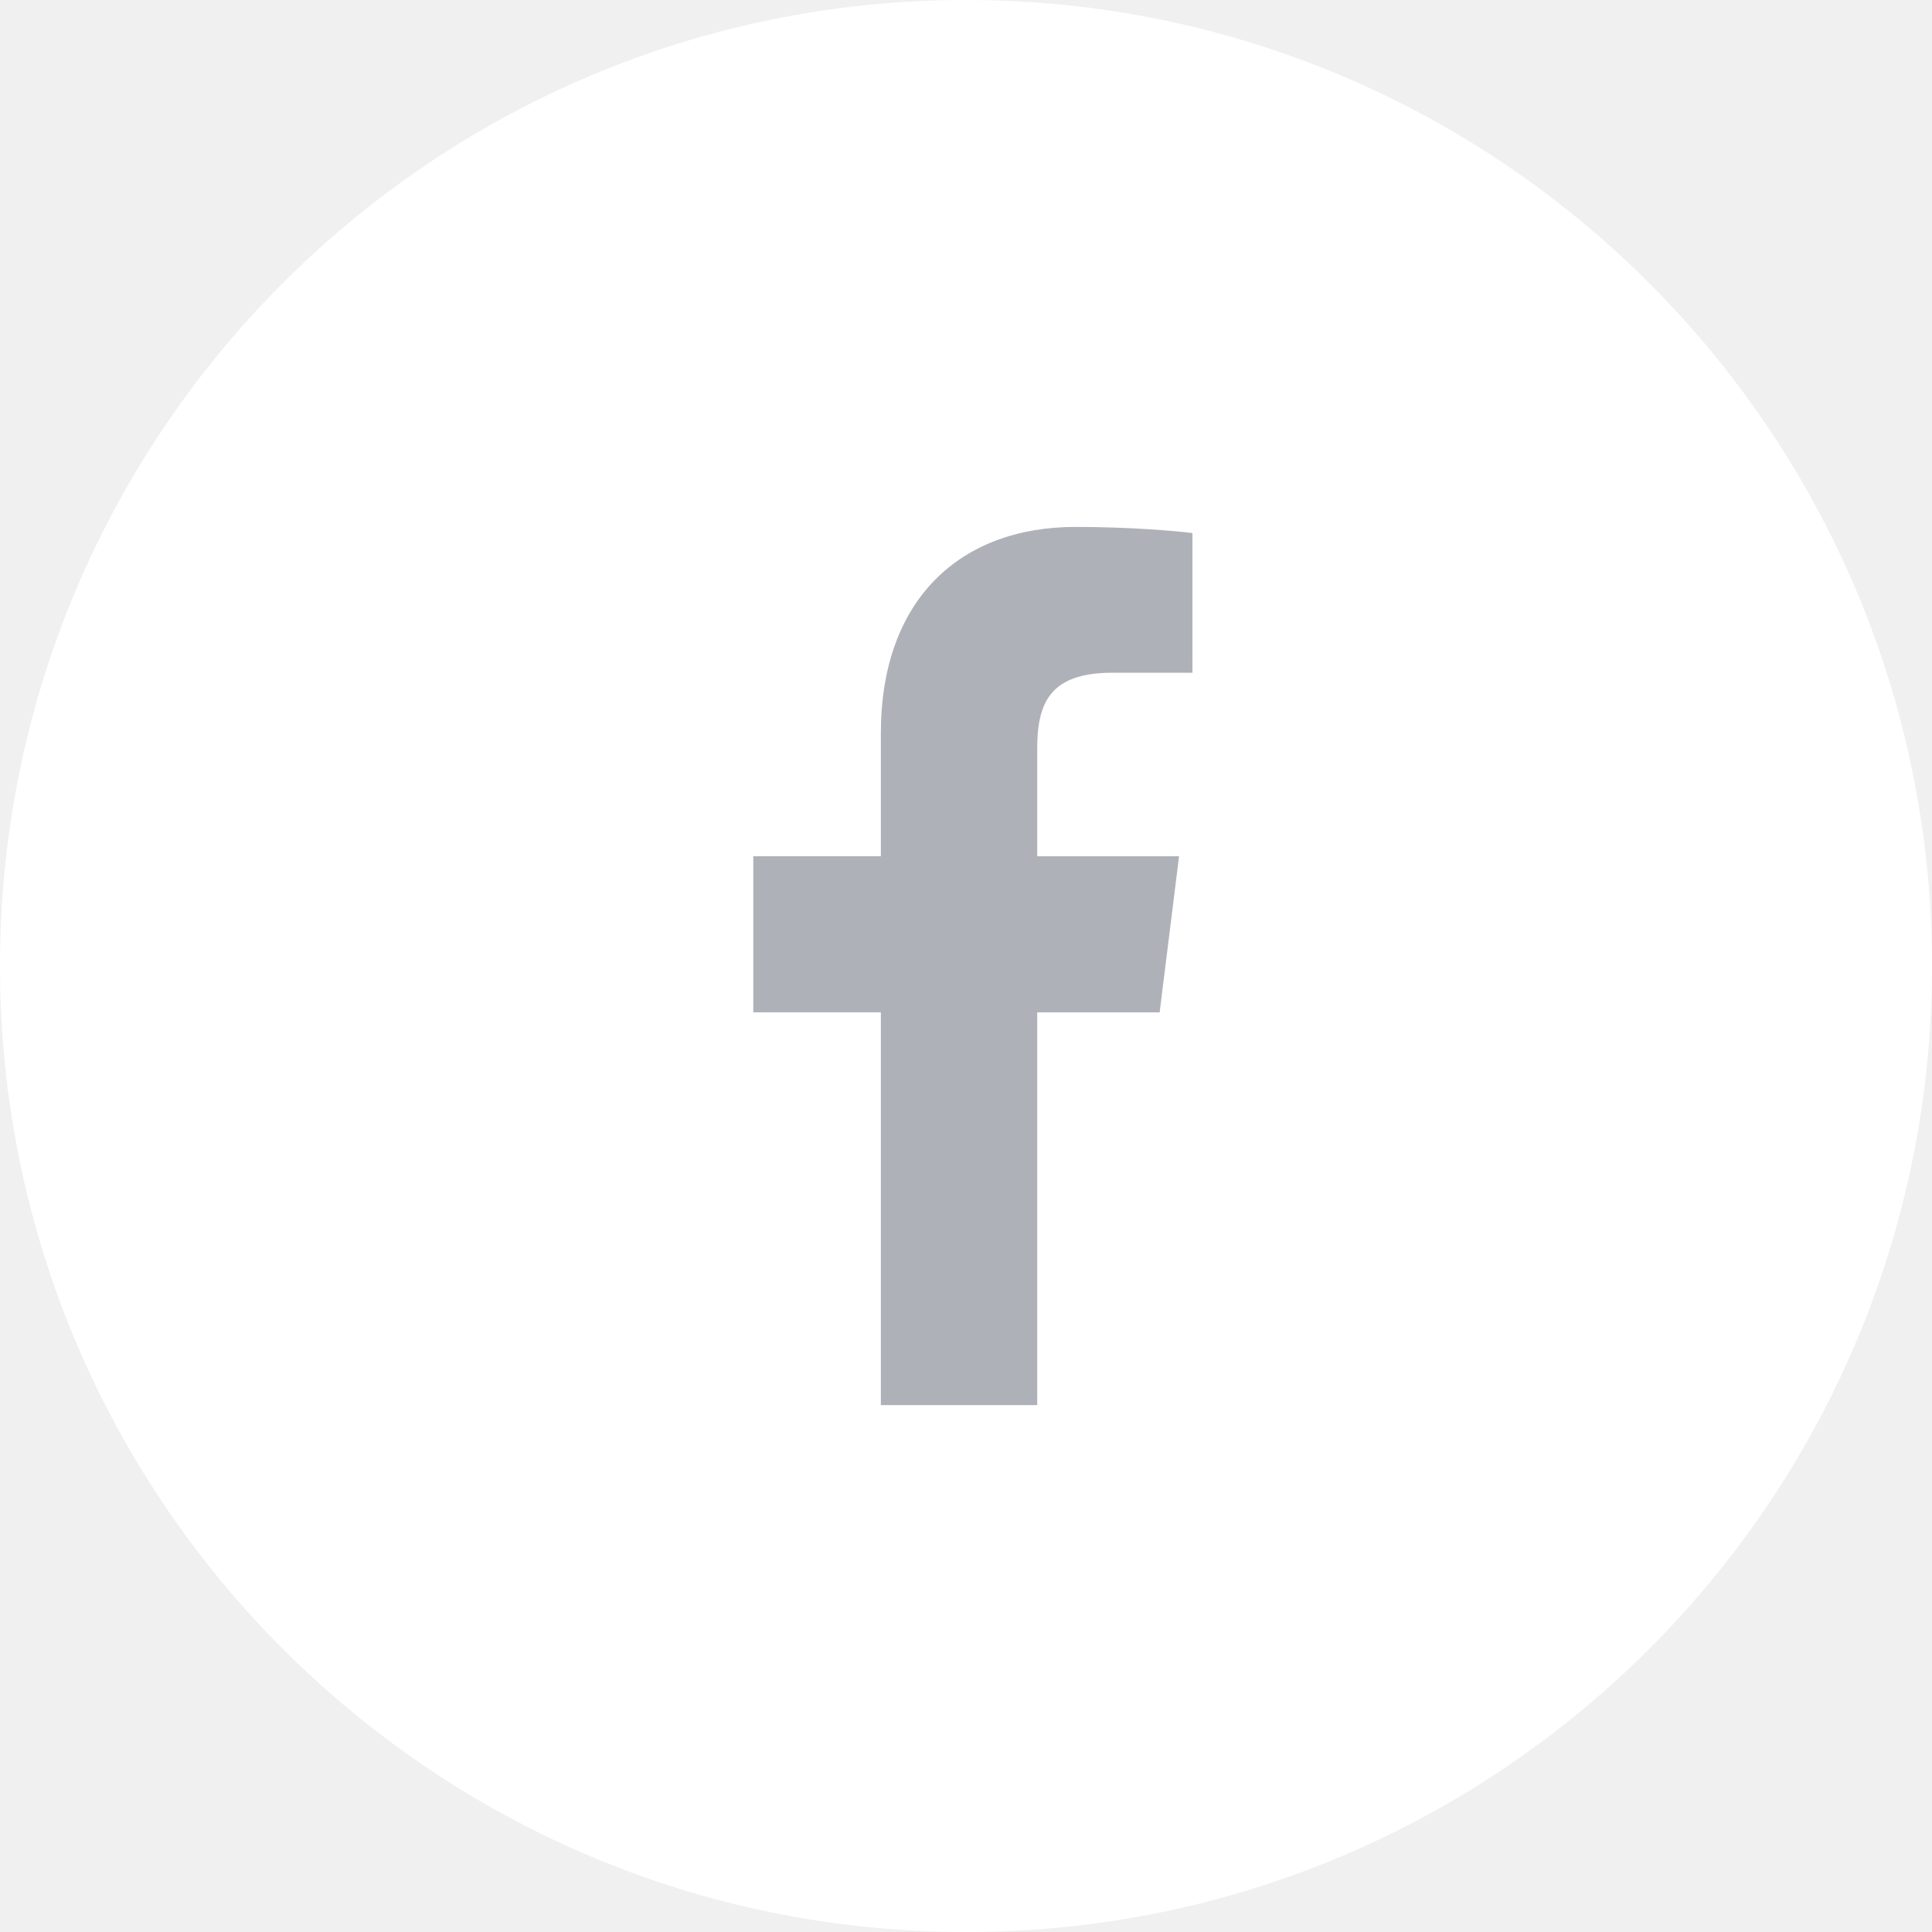
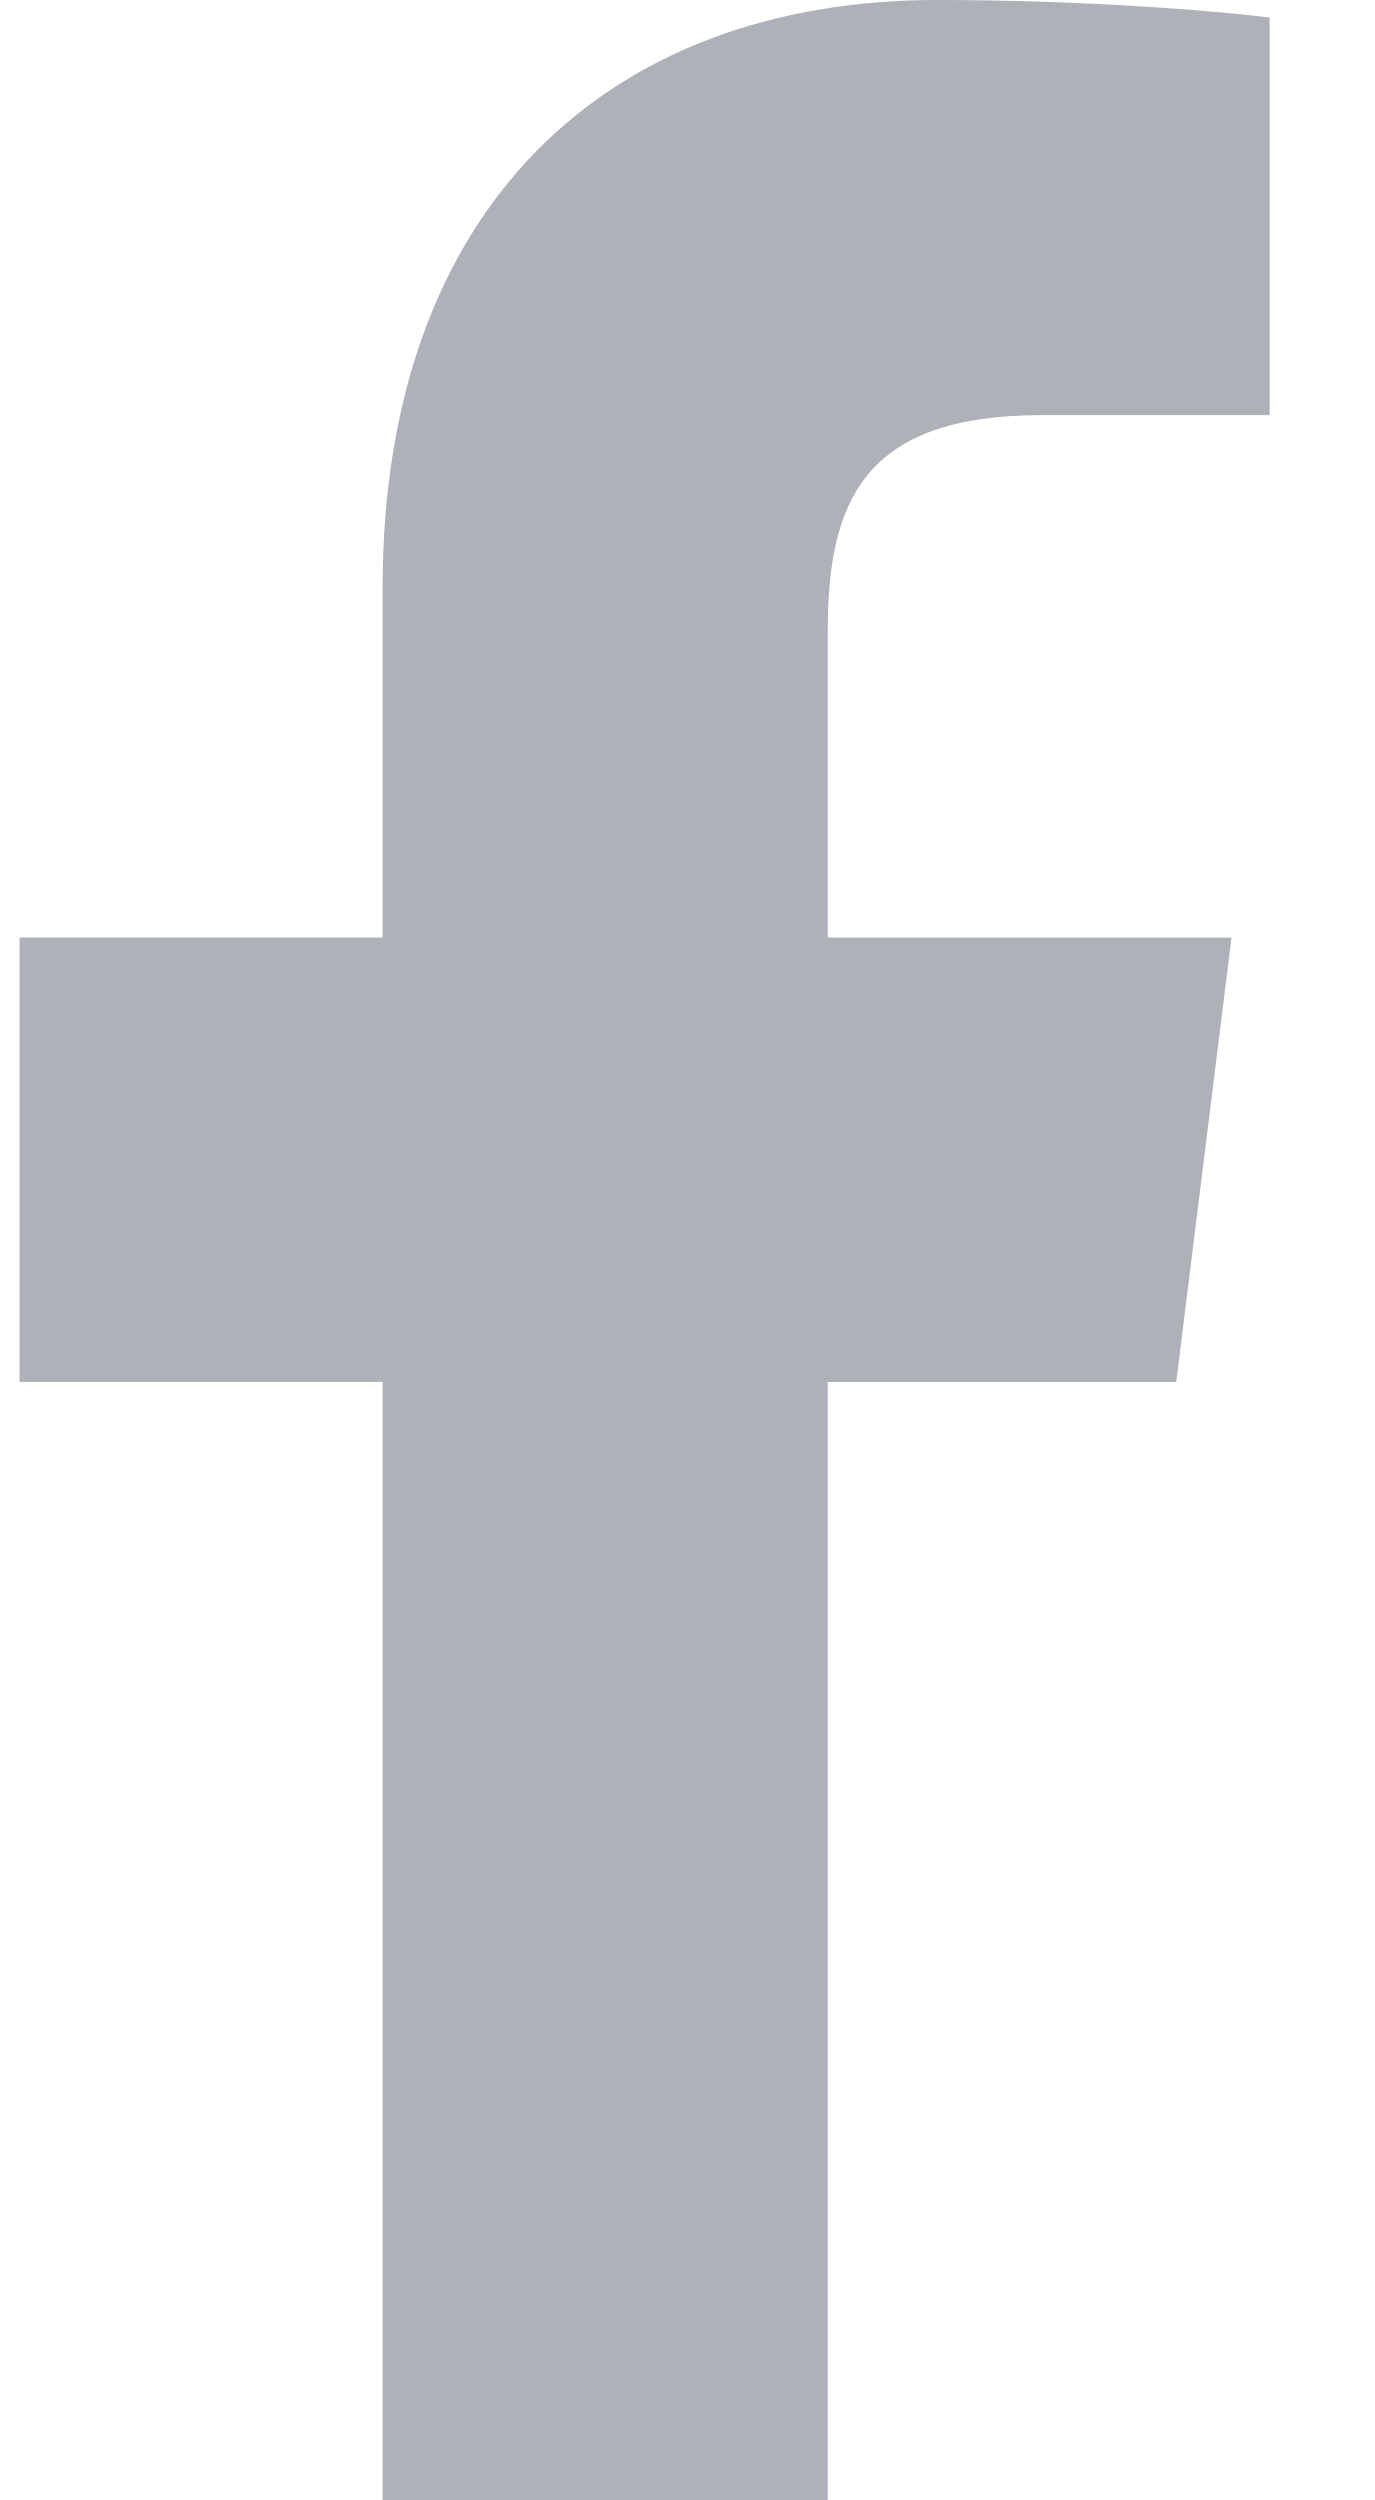
- <svg xmlns="http://www.w3.org/2000/svg" width="44" height="44" viewBox="0 0 44 44" fill="none">
-   <path d="M44 22C44 28.075 41.538 33.575 37.556 37.556C33.575 41.538 28.075 44 22 44C15.925 44 10.425 41.538 6.444 37.556C2.462 33.575 0 28.075 0 22C0 15.925 2.462 10.425 6.444 6.444C10.425 2.462 15.925 0 22 0C28.075 0 33.575 2.462 37.556 6.444C41.538 10.425 44 15.925 44 22Z" fill="white" />
-   <g clip-path="url(#clip0)">
-     <path d="M25.331 15.321H27.157V12.141C26.842 12.098 25.758 12 24.497 12C21.864 12 20.061 13.656 20.061 16.699V19.5H17.156V23.055H20.061V32H23.622V23.056H26.41L26.852 19.501H23.622V17.052C23.622 16.024 23.899 15.321 25.331 15.321Z" fill="#AFB1B8" />
+ <svg xmlns="http://www.w3.org/2000/svg" width="11" height="20" viewBox="0 0 11 20" fill="none">
+   <rect width="11" height="20" fill="#E5E5E5" />
+   <g id="Desktop">
+     <g id="ÐÐ»Ð°Ð²Ð½Ð°Ñ" clip-path="url(#clip0)">
+       <rect width="1600" height="2924" transform="translate(-672 -2151)" fill="white" />
+       <g id="ÐÐ°ÑÐ° ÐºÐ¾Ð¼Ð°Ð½Ð´Ð°">
+         <rect id="Section bg" x="-672" y="-552" width="1600" height="702" fill="#F5F4FA" />
+         <g id="team ">
+           <g id="team card 2">
+             <g id="card bg" filter="url(#filter0_ddd)">
+               <path d="M-157 -366H113V52C113 54.209 111.209 56 109 56H-153C-155.209 56 -157 54.209 -157 52V-366Z" fill="white" />
+             </g>
+             <g id="Social links">
+               <g id="Ellipse">
+                 <path id="Ellipse_2" d="M27 10C27 16.075 24.538 21.575 20.556 25.556C16.575 29.538 11.075 32 5 32C-1.075 32 -6.575 29.538 -10.556 25.556C-14.538 21.575 -17 16.075 -17 10C-17 3.925 -14.538 -1.575 -10.556 -5.556C-6.575 -9.538 -1.075 -12 5 -12C11.075 -12 16.575 -9.538 20.556 -5.556C24.538 -1.575 27 3.925 27 10Z" fill="white" />
+                 <g id="facebook 1" clip-path="url(#clip1)">
+                   <path id="Vector" d="M8.331 3.321H10.157V0.141C9.842 0.098 8.758 0 7.497 0C4.864 0 3.061 1.656 3.061 4.699V7.5H0.156V11.055H3.061V20H6.622V11.056H9.41L9.852 7.501H6.622V5.052C6.622 4.024 6.899 3.321 8.331 3.321Z" fill="#AFB1B8" />
+                 </g>
+               </g>
+             </g>
+           </g>
+         </g>
+       </g>
+       <g id="(ÑÐºÐ°Ð·Ð°ÑÐµÐ»Ð¸)">
+ </g>
+     </g>
  </g>
  <defs>
+     <filter id="filter0_ddd" x="-160" y="-368" width="276" height="428" filterUnits="userSpaceOnUse" color-interpolation-filters="sRGB">
+       <feFlood flood-opacity="0" result="BackgroundImageFix" />
+       <feColorMatrix in="SourceAlpha" type="matrix" values="0 0 0 0 0 0 0 0 0 0 0 0 0 0 0 0 0 0 127 0" />
+       <feOffset dy="2" />
+       <feGaussianBlur stdDeviation="0.5" />
+       <feColorMatrix type="matrix" values="0 0 0 0 0 0 0 0 0 0 0 0 0 0 0 0 0 0 0.2 0" />
+       <feBlend mode="normal" in2="BackgroundImageFix" result="effect1_dropShadow" />
+       <feColorMatrix in="SourceAlpha" type="matrix" values="0 0 0 0 0 0 0 0 0 0 0 0 0 0 0 0 0 0 127 0" />
+       <feOffset dy="1" />
+       <feGaussianBlur stdDeviation="0.5" />
+       <feColorMatrix type="matrix" values="0 0 0 0 0 0 0 0 0 0 0 0 0 0 0 0 0 0 0.14 0" />
+       <feBlend mode="normal" in2="effect1_dropShadow" result="effect2_dropShadow" />
+       <feColorMatrix in="SourceAlpha" type="matrix" values="0 0 0 0 0 0 0 0 0 0 0 0 0 0 0 0 0 0 127 0" />
+       <feOffset dy="1" />
+       <feGaussianBlur stdDeviation="1.5" />
+       <feColorMatrix type="matrix" values="0 0 0 0 0 0 0 0 0 0 0 0 0 0 0 0 0 0 0.12 0" />
+       <feBlend mode="normal" in2="effect2_dropShadow" result="effect3_dropShadow" />
+       <feBlend mode="normal" in="SourceGraphic" in2="effect3_dropShadow" result="shape" />
+     </filter>
    <clipPath id="clip0">
-       <rect width="20" height="20" fill="white" transform="translate(12 12)" />
+       <rect width="1600" height="2924" fill="white" transform="translate(-672 -2151)" />
+     </clipPath>
+     <clipPath id="clip1">
+       <rect width="20" height="20" fill="white" transform="translate(-5)" />
    </clipPath>
  </defs>
</svg>
